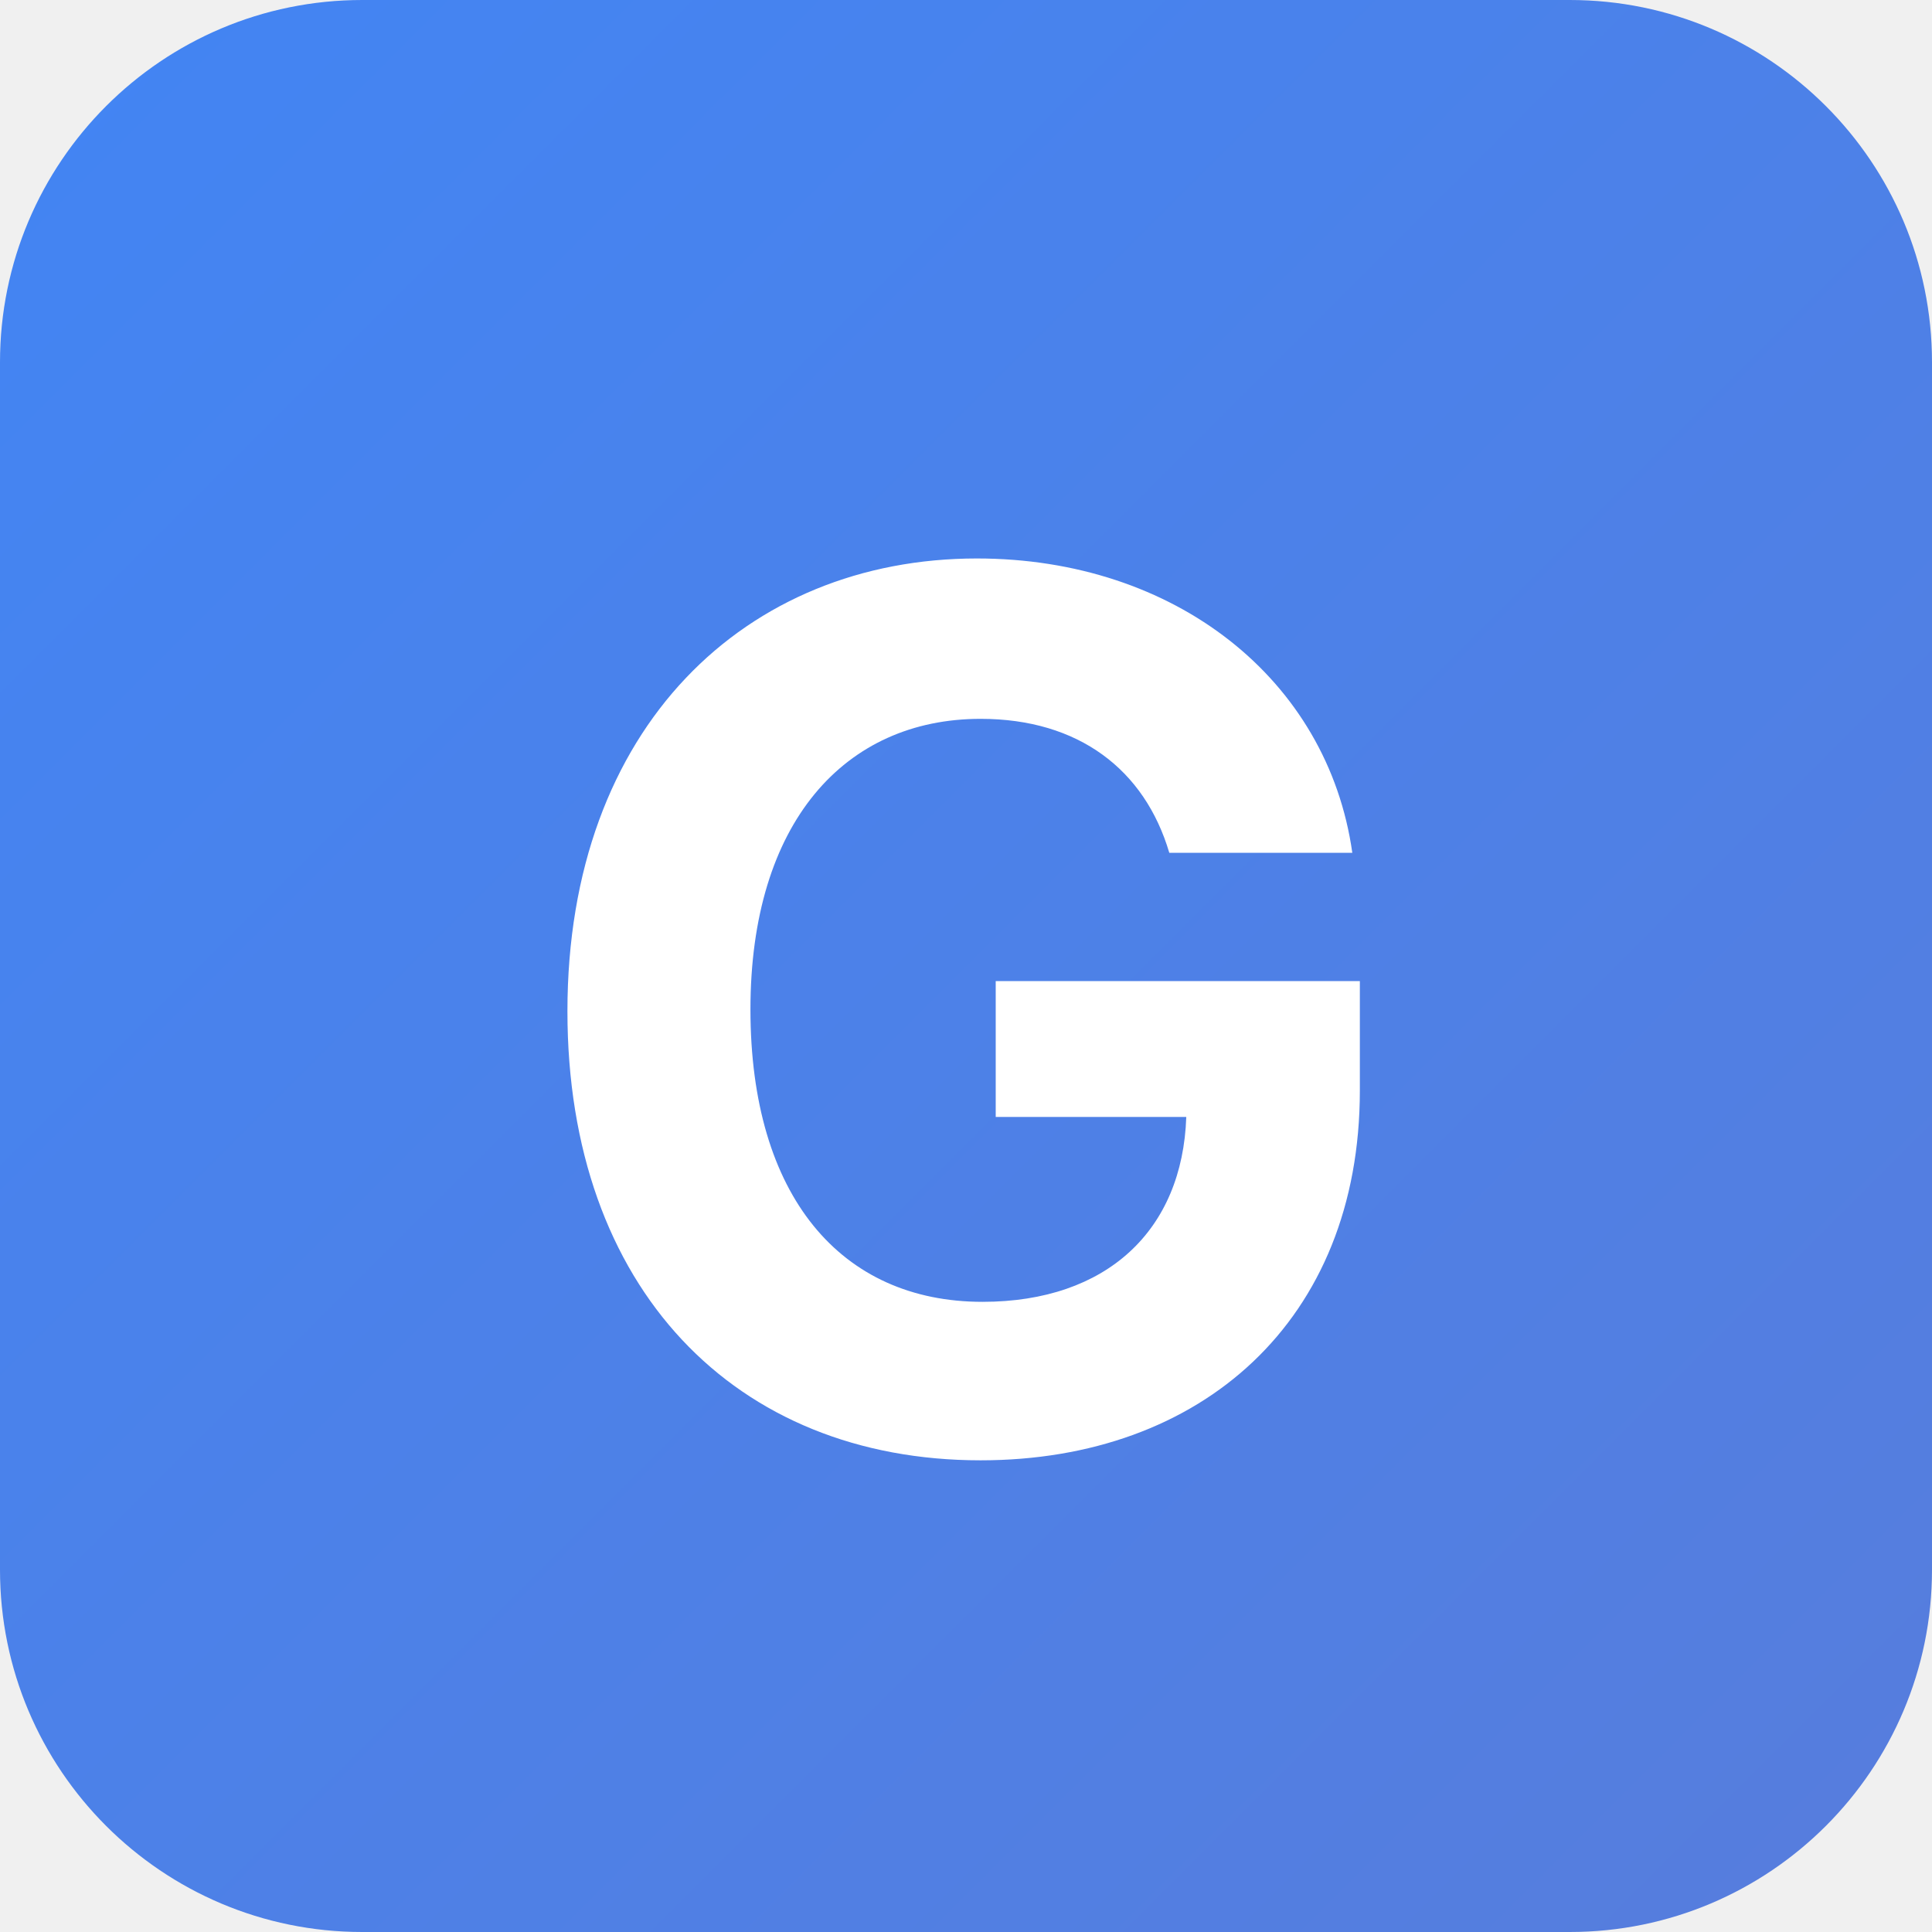
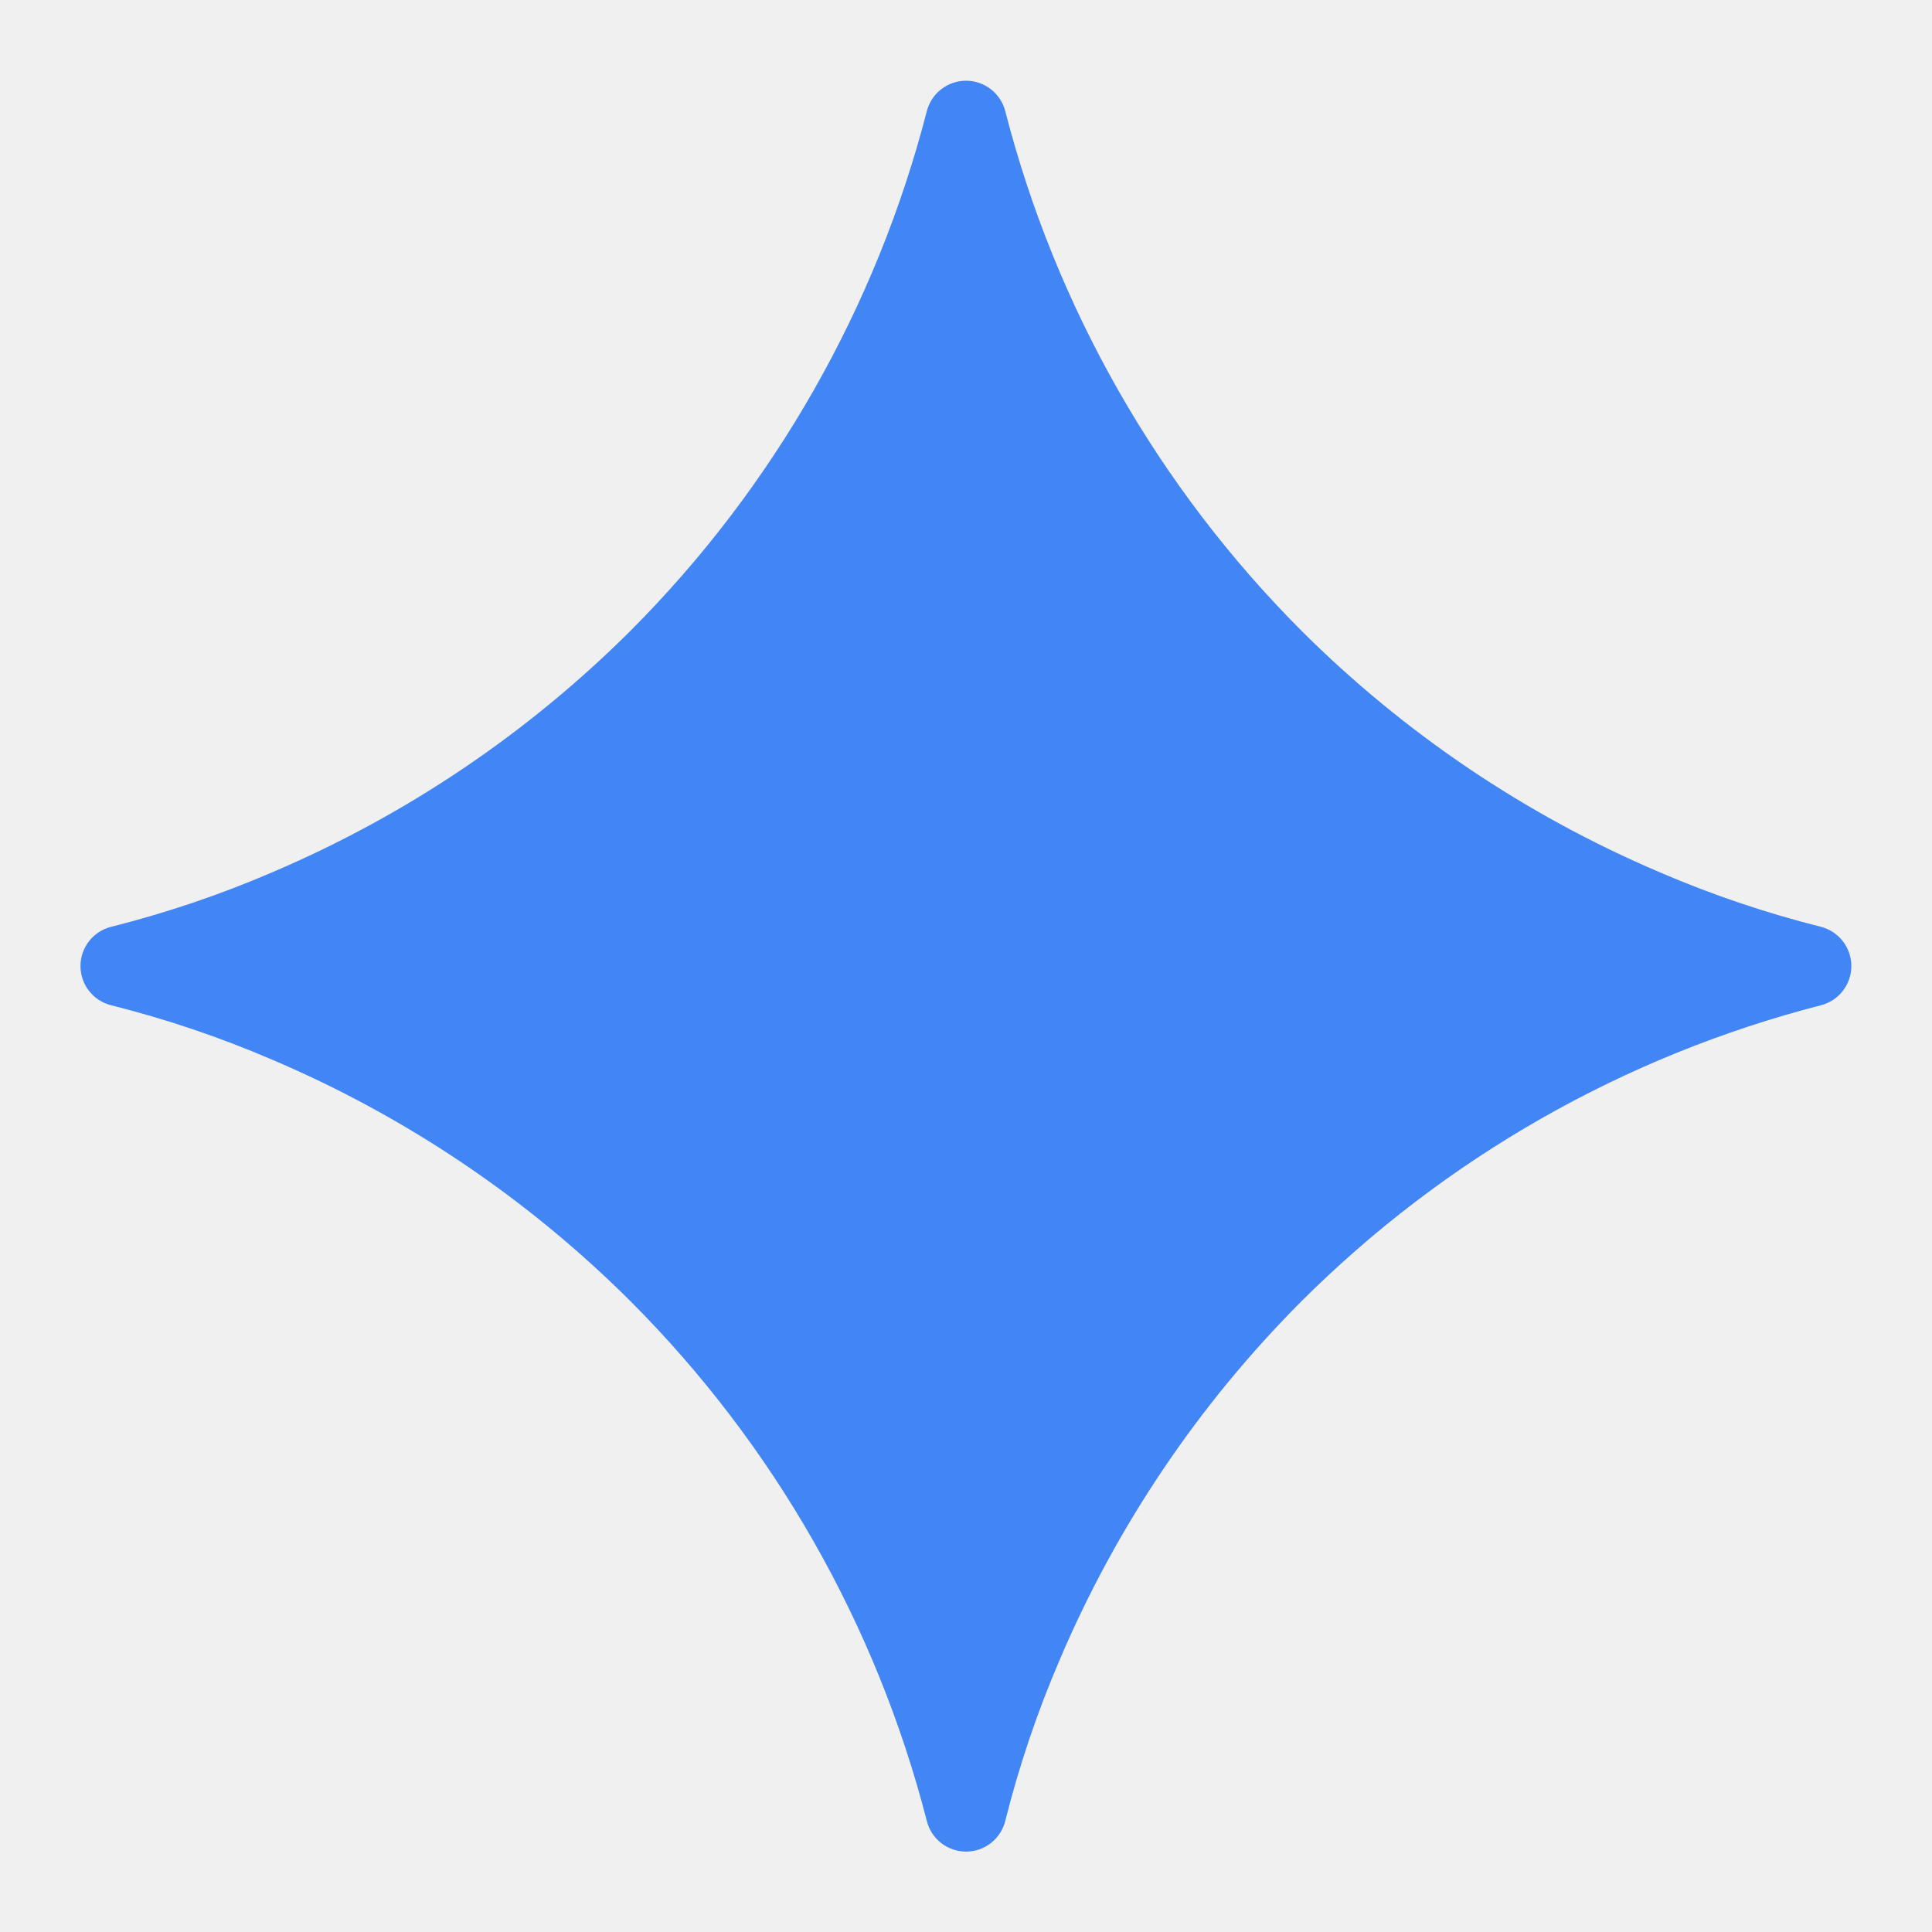
- <svg xmlns="http://www.w3.org/2000/svg" viewBox="0 0 16 16">
-   <defs>
-     <linearGradient id="g" x1="0" y1="0" x2="16" y2="16">
-       <stop offset="0%" stop-color="#4285f4" />
-       <stop offset="50%" stop-color="#ea4335" />
-       <stop offset="100%" stop-color="#34a853" />
-     </linearGradient>
-   </defs>
-   <rect x="0" y="0" width="16" height="16" rx="3" fill="url(#g)" />
-   <text x="8" y="12" text-anchor="middle" fill="#fff" font-size="10" font-weight="700" font-family="system-ui,-apple-system,sans-serif">G</text>
+ <svg xmlns="http://www.w3.org/2000/svg" fill="#4285f4" fill-rule="evenodd" height="1em" style="flex:none;line-height:1" viewBox="0 0 24 24" width="1em">
+   <path d="M20.616 10.835a14.147 14.147 0 01-4.45-3.001 14.111 14.111 0 01-3.678-6.452.503.503 0 00-.975 0 14.134 14.134 0 01-3.679 6.452 14.155 14.155 0 01-4.45 3.001c-.65.28-1.318.505-2.002.678a.502.502 0 000 .975c.684.172 1.35.397 2.002.677a14.147 14.147 0 014.45 3.001 14.112 14.112 0 013.679 6.453.502.502 0 00.975 0c.172-.685.397-1.351.677-2.003a14.145 14.145 0 013.001-4.45 14.113 14.113 0 016.453-3.678.503.503 0 000-.975 13.245 13.245 0 01-2.003-.678z" />
</svg>
